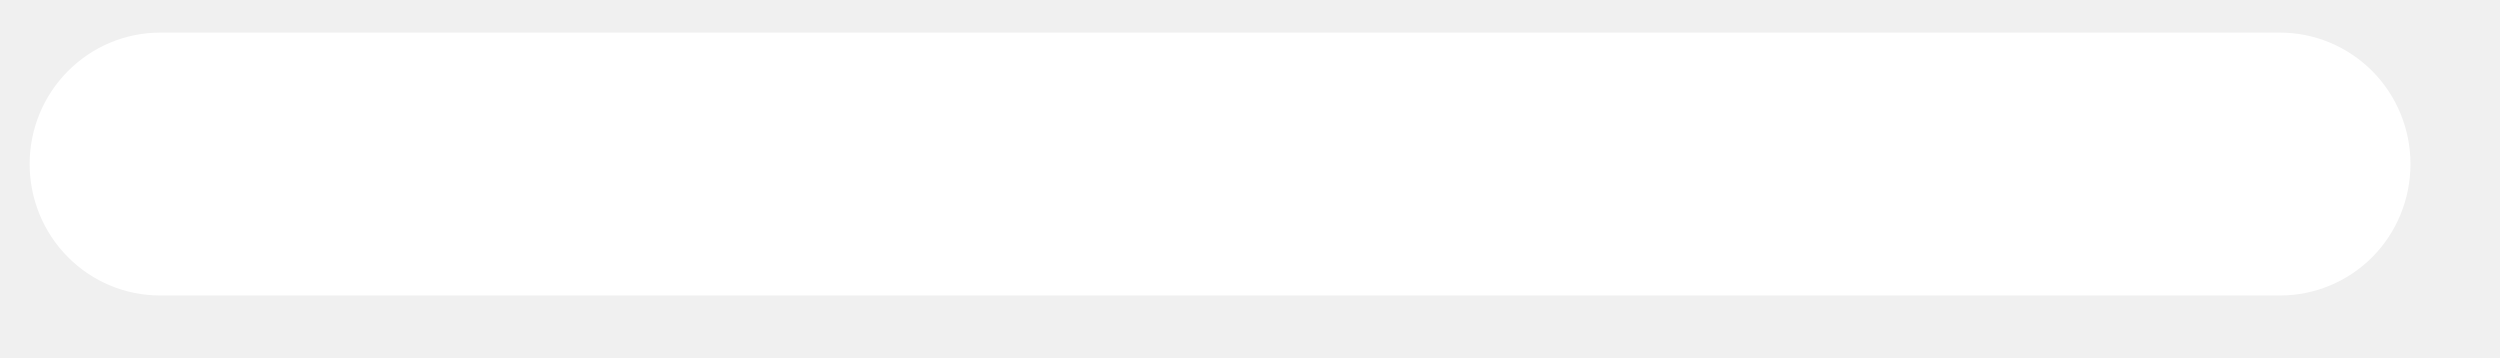
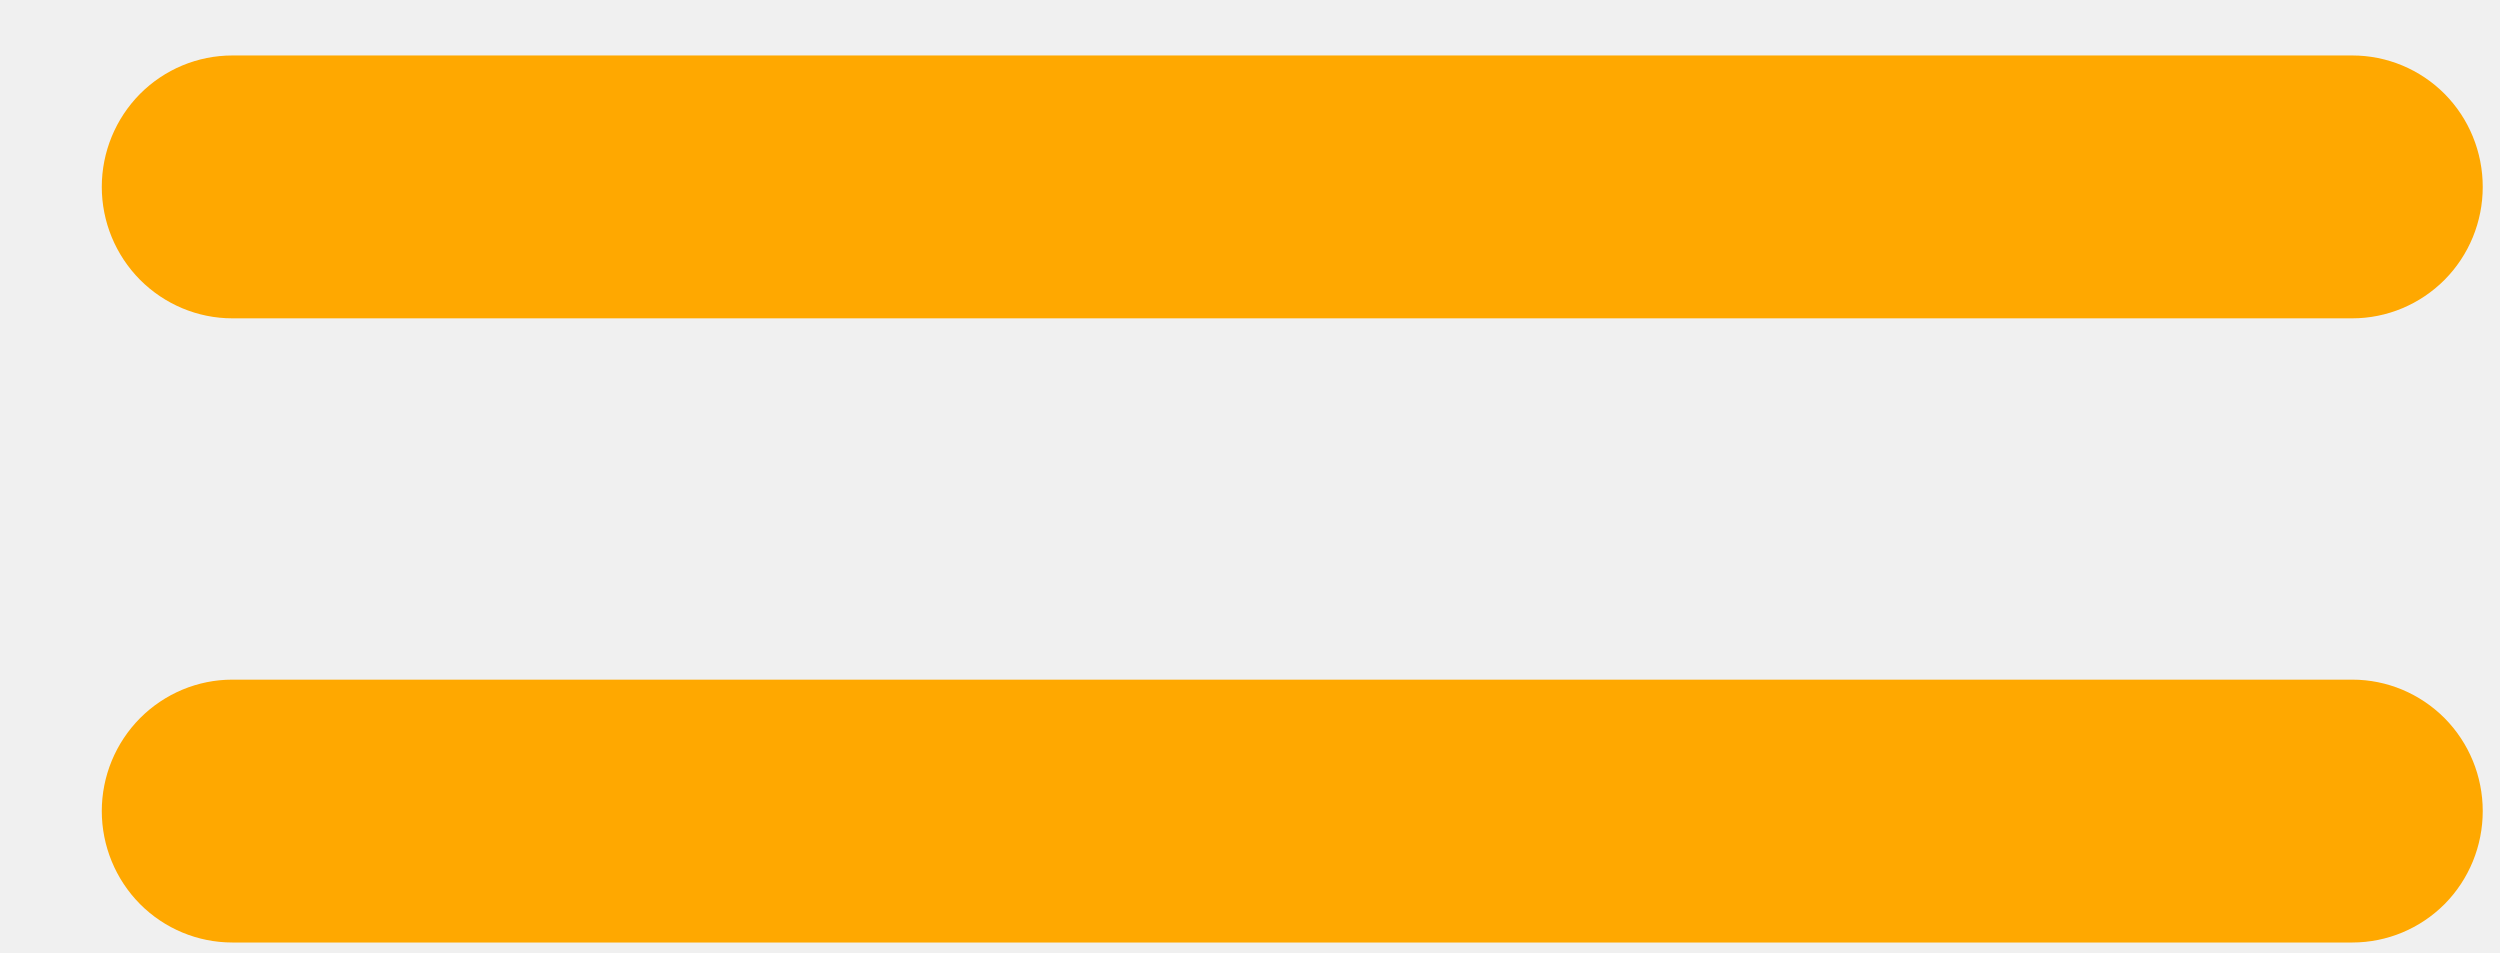
- <svg xmlns="http://www.w3.org/2000/svg" width="21" height="3" viewBox="0 0 21 3" fill="none">
-   <path d="M19.153 2.482H1.344C1.054 2.482 0.775 2.366 0.57 2.159C0.364 1.952 0.249 1.671 0.249 1.378C0.249 1.085 0.364 0.805 0.57 0.598C0.775 0.391 1.054 0.274 1.344 0.274L19.153 0.274C19.443 0.274 19.722 0.391 19.928 0.598C20.133 0.805 20.248 1.085 20.248 1.378C20.248 1.671 20.133 1.952 19.928 2.159C19.722 2.366 19.443 2.482 19.153 2.482Z" fill="white" />
+ <svg xmlns="http://www.w3.org/2000/svg" width="21" height="8" viewBox="0 0 21 8" fill="none">
+   <path d="M19.76 7.917H1.951C1.661 7.917 1.382 7.801 1.176 7.594C0.971 7.387 0.855 7.106 0.855 6.813C0.855 6.52 0.971 6.24 1.176 6.033C1.382 5.826 1.661 5.709 1.951 5.709H19.76C20.05 5.709 20.329 5.826 20.535 6.033C20.74 6.24 20.855 6.52 20.855 6.813C20.855 7.106 20.74 7.387 20.535 7.594C20.329 7.801 20.05 7.917 19.76 7.917Z" fill="#FFA800" />
+   <path d="M19.76 2.674H1.951C1.661 2.674 1.382 2.557 1.176 2.35C0.971 2.143 0.855 1.863 0.855 1.57C0.855 1.277 0.971 0.996 1.176 0.789C1.382 0.582 1.661 0.466 1.951 0.466L19.76 0.466C20.05 0.466 20.329 0.582 20.535 0.789C20.74 0.996 20.855 1.277 20.855 1.57C20.855 1.863 20.74 2.143 20.535 2.35C20.329 2.557 20.05 2.674 19.76 2.674Z" fill="#FFA800" />
</svg>
